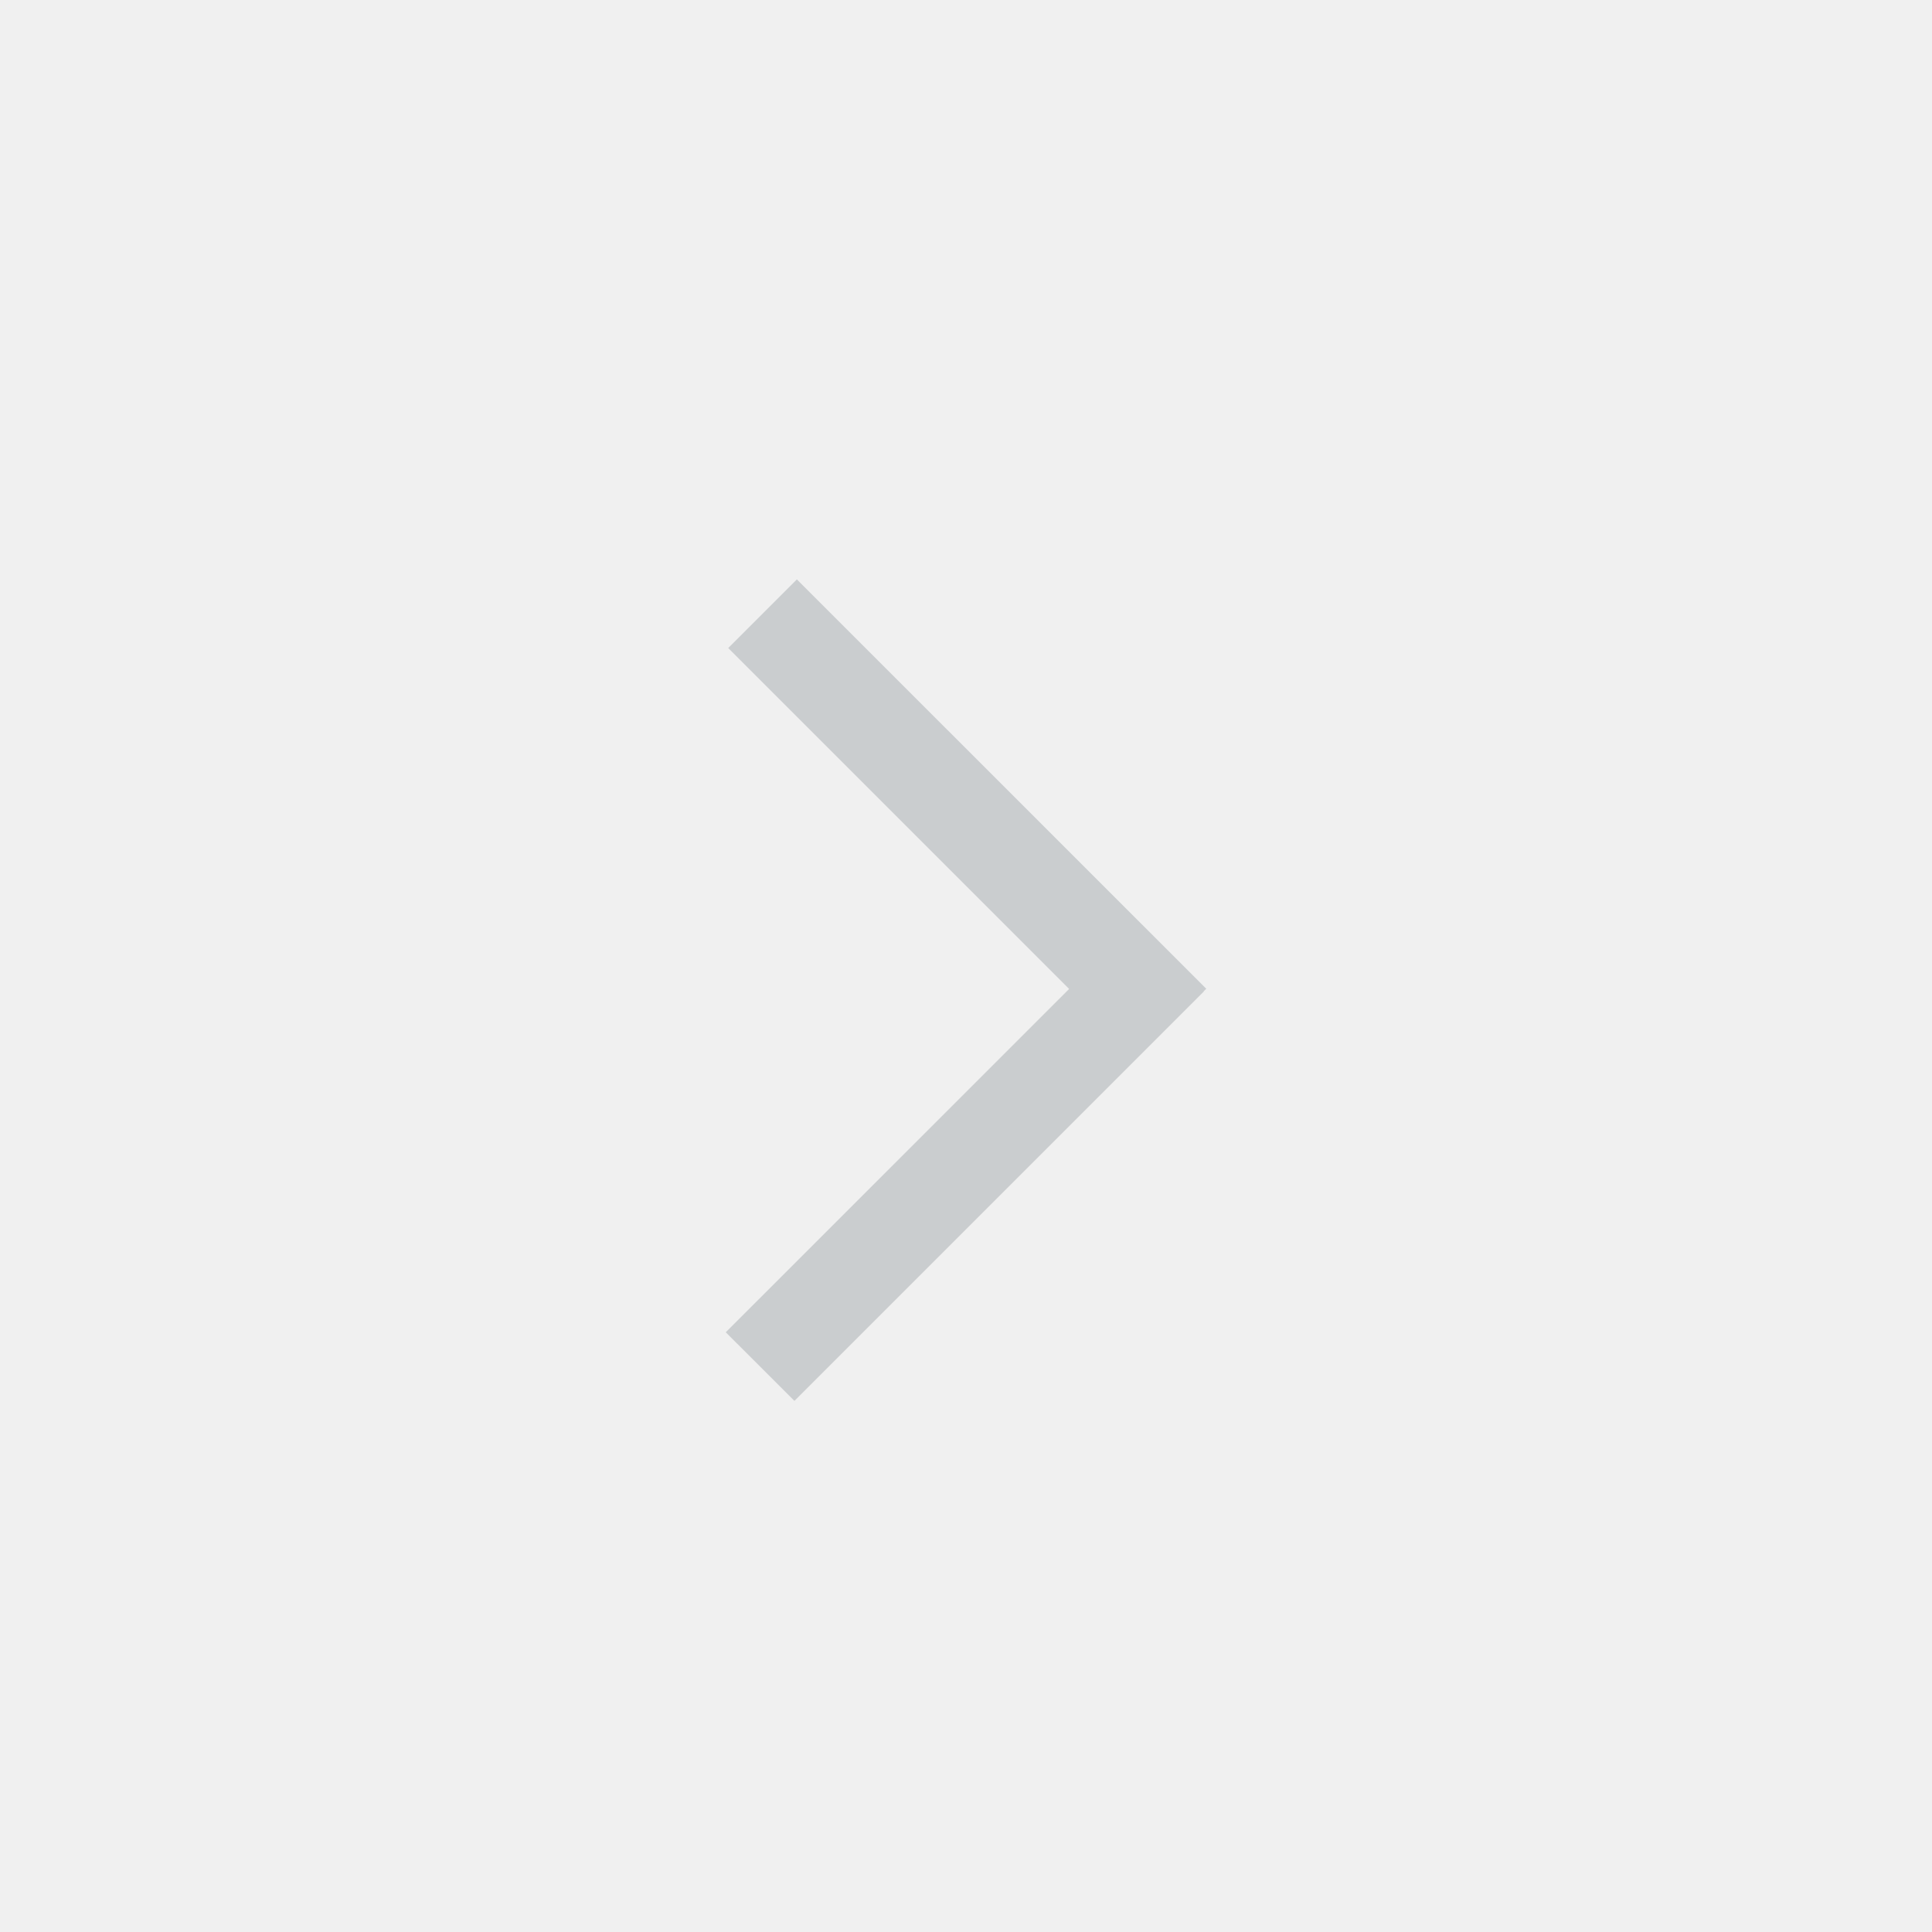
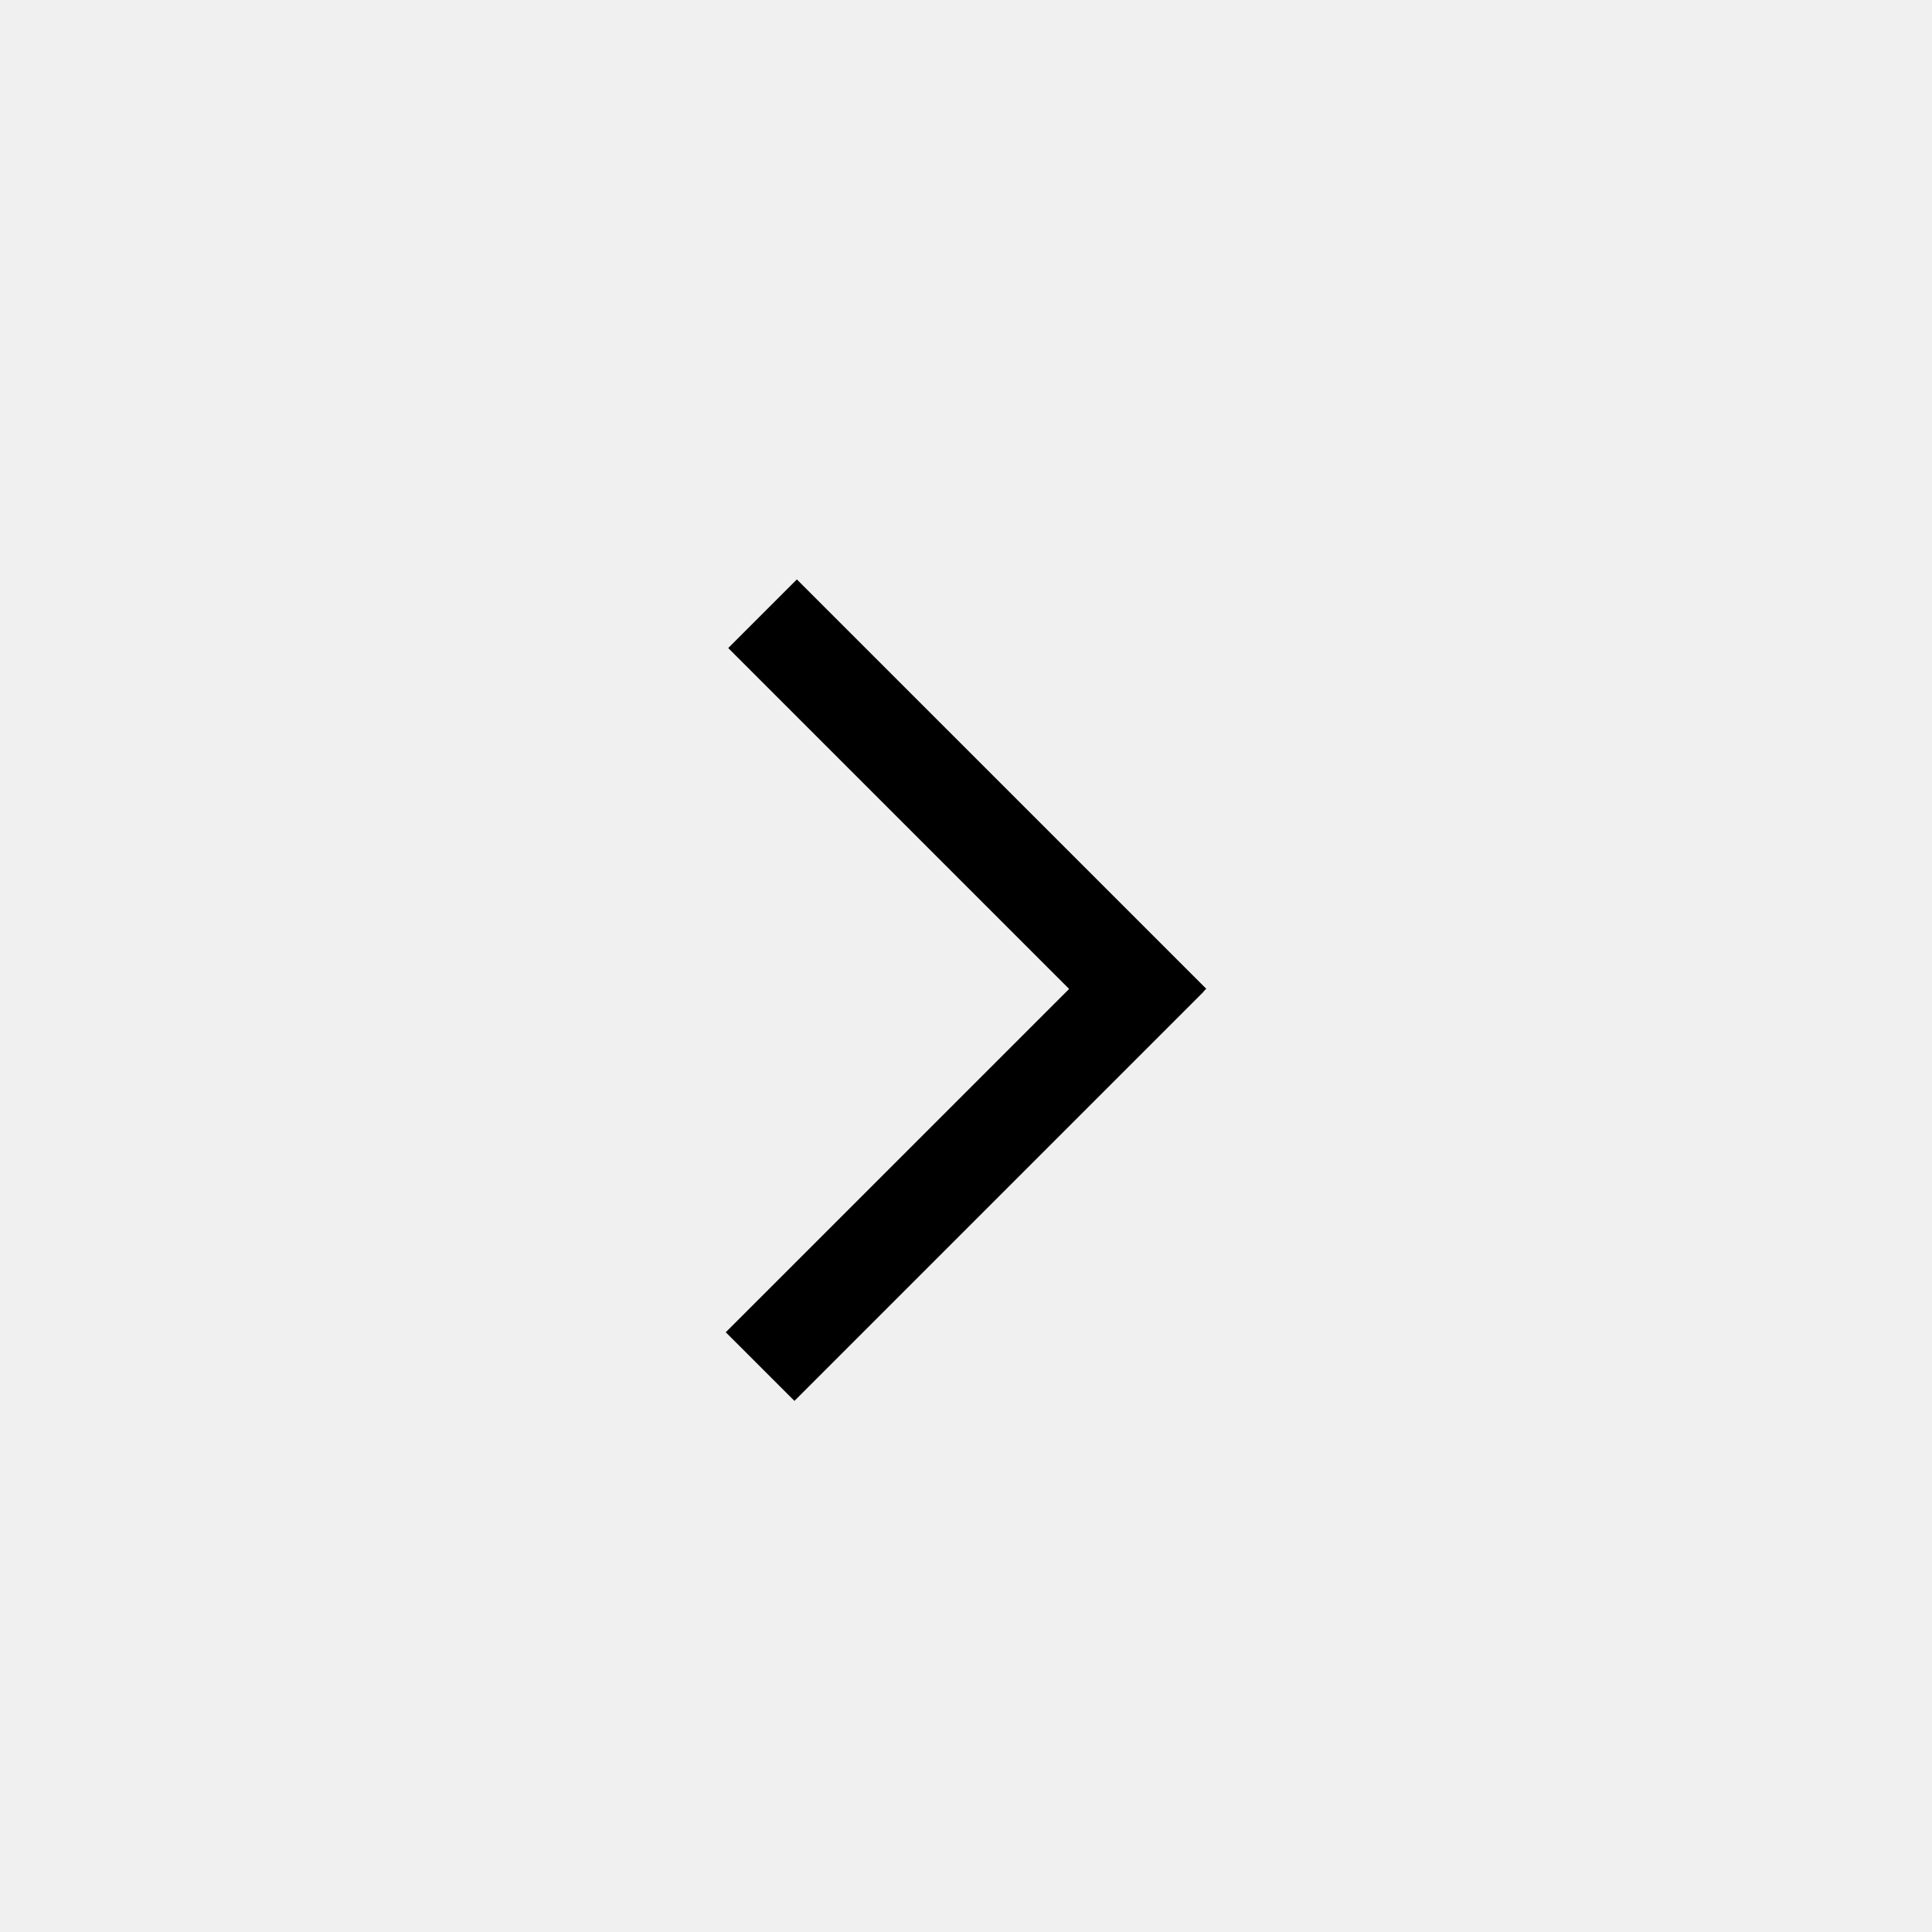
<svg xmlns="http://www.w3.org/2000/svg" xmlns:xlink="http://www.w3.org/1999/xlink" width="40px" height="40px" viewBox="0 0 40 40" version="1.1">
  <defs>
    <polygon id="path-1" points="24.92 20.525 24.923 20.529 16.448 29.004 15.026 27.583 22.135 20.475 15.077 13.417 16.498 11.996 24.974 20.471 24.92 20.525" />
  </defs>
-   <g id="Icons/Next" stroke="none" stroke-width="1" fill="none" fill-rule="evenodd">
+   <g id="Icons/next" stroke="none" stroke-width="1" fill="none" fill-rule="evenodd">
    <mask id="mask-2" fill="white">
      <use xlink:href="#path-1" />
    </mask>
-     <use id="Mask" fill="#414453" opacity="0" xlink:href="#path-1" />
-     <g id="Atoms/Colors/Idle" mask="url(#mask-2)" fill="#59636B" opacity="0.25">
-       <rect id="State" x="-2" y="-2" width="40" height="40" />
-     </g>
+     <use id="Mask" fill="#000000" xlink:href="#path-1" />
  </g>
</svg>
